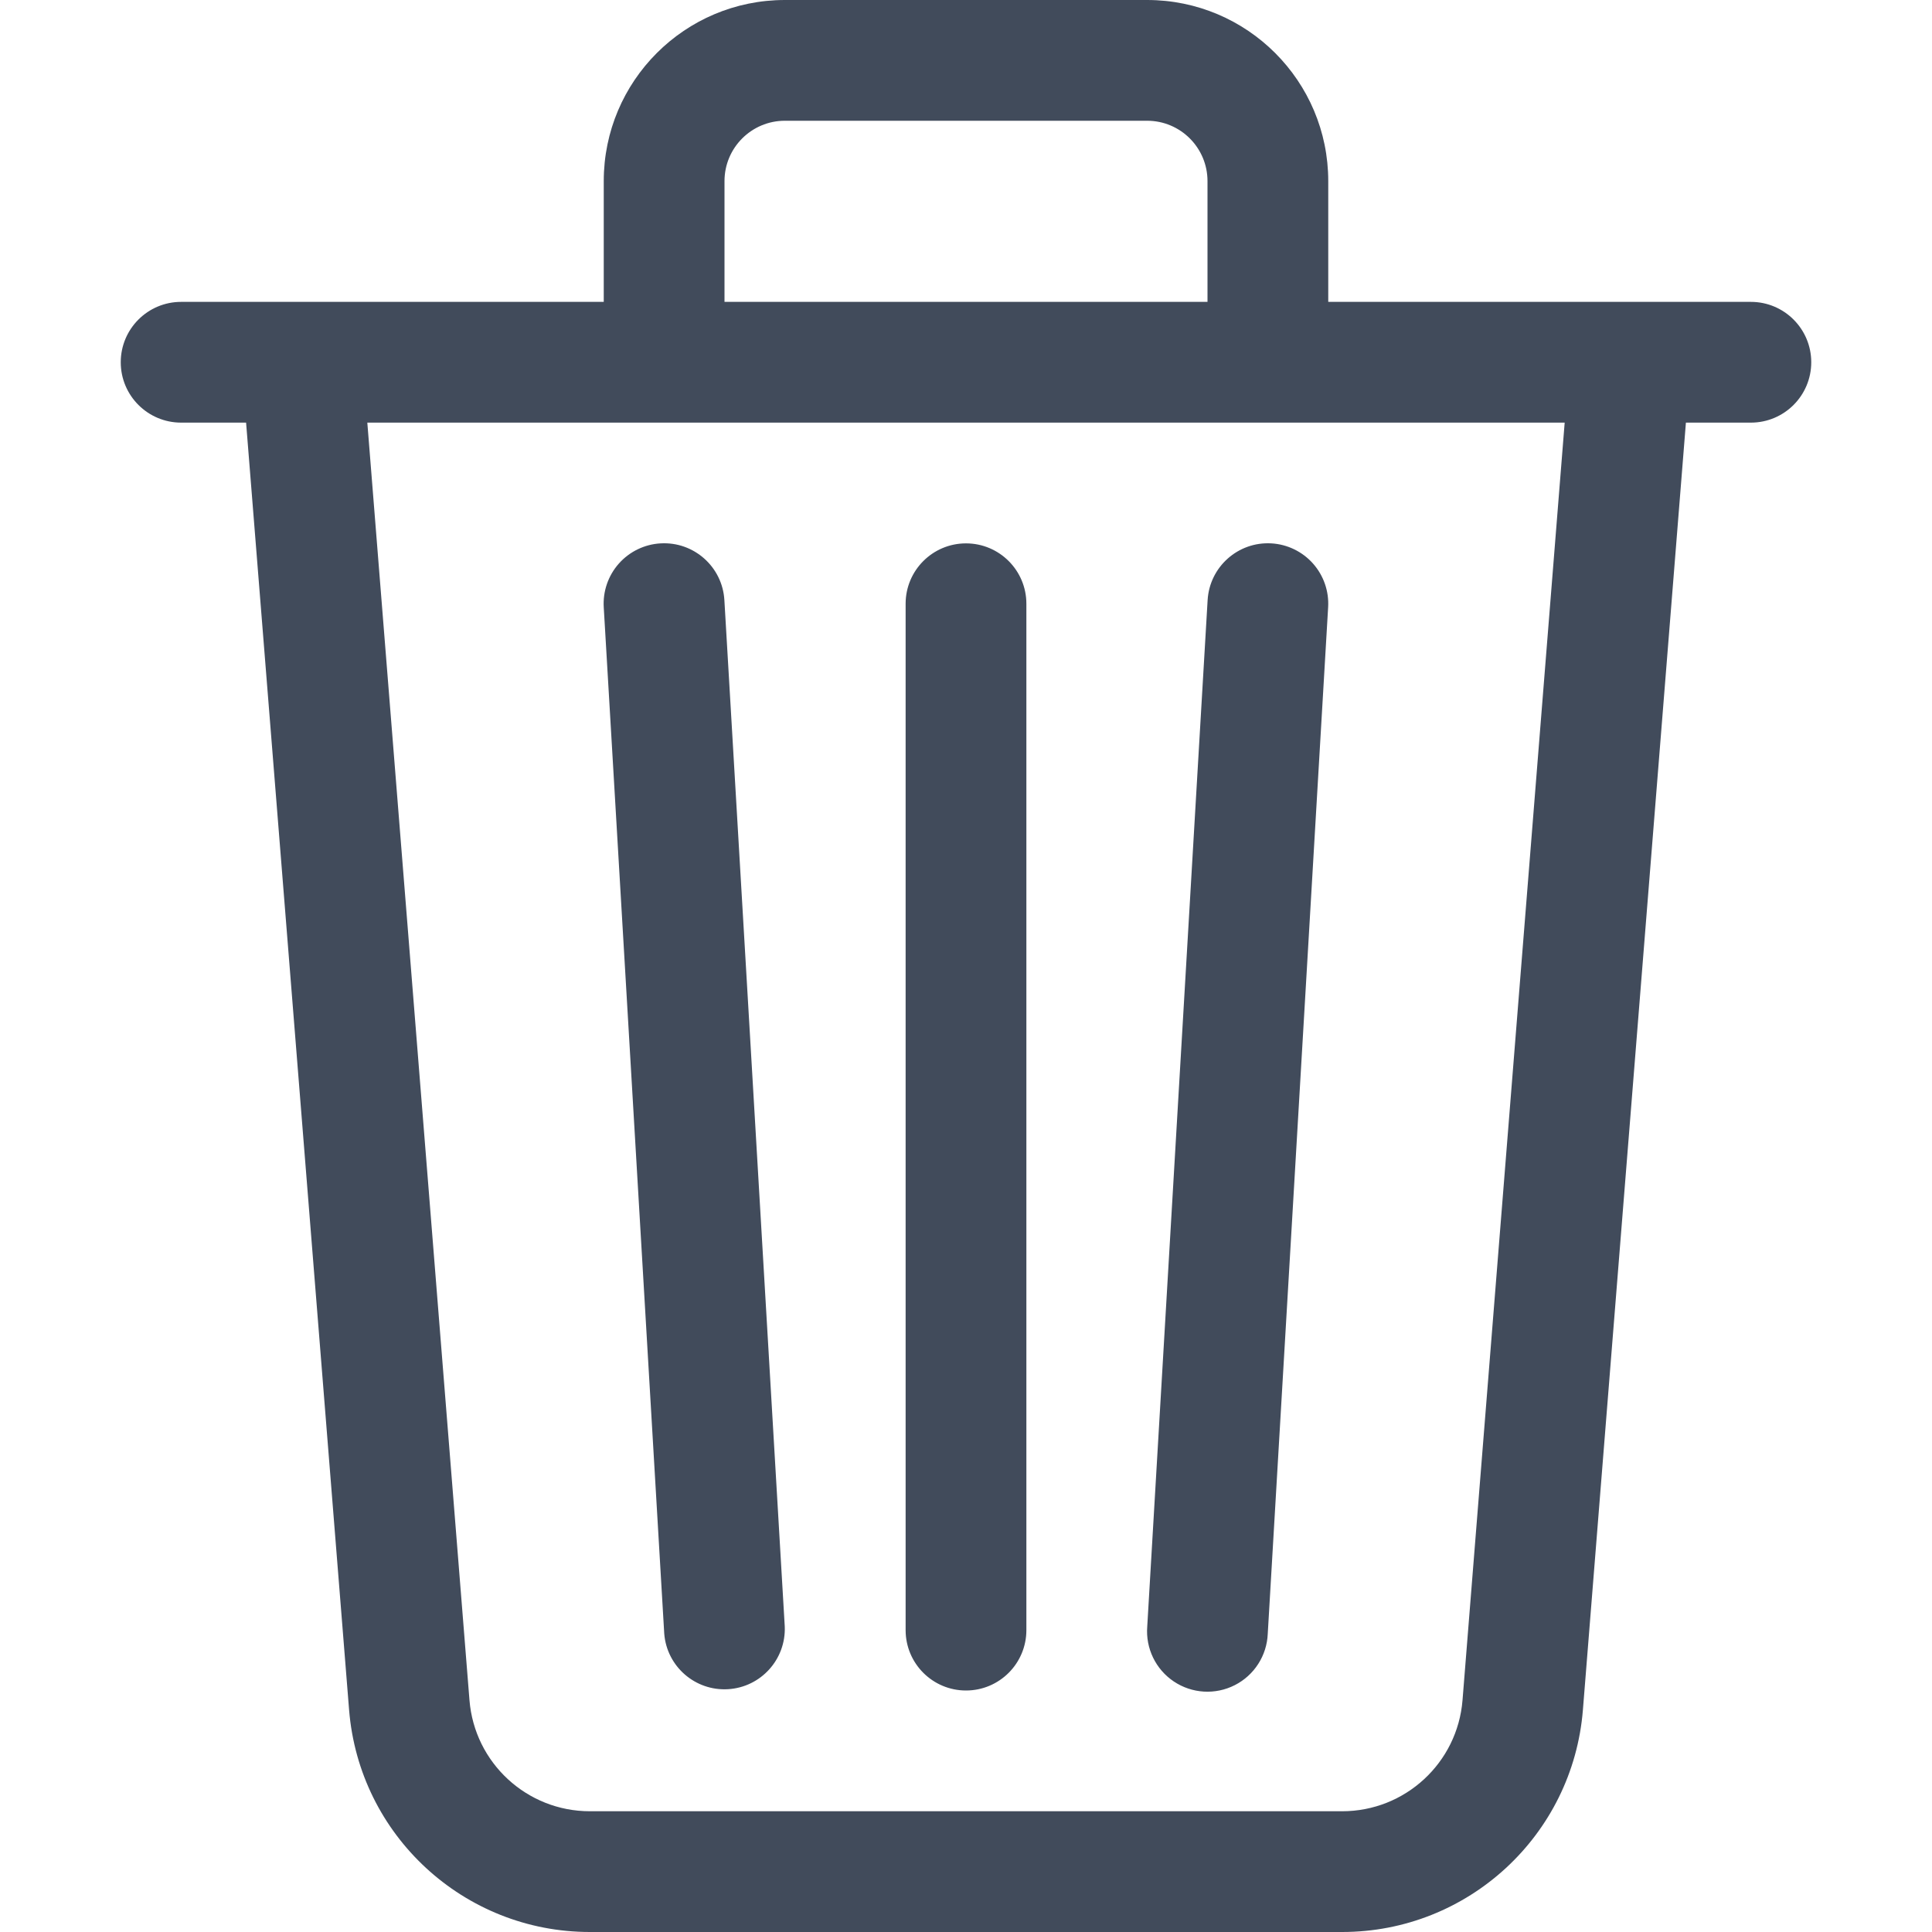
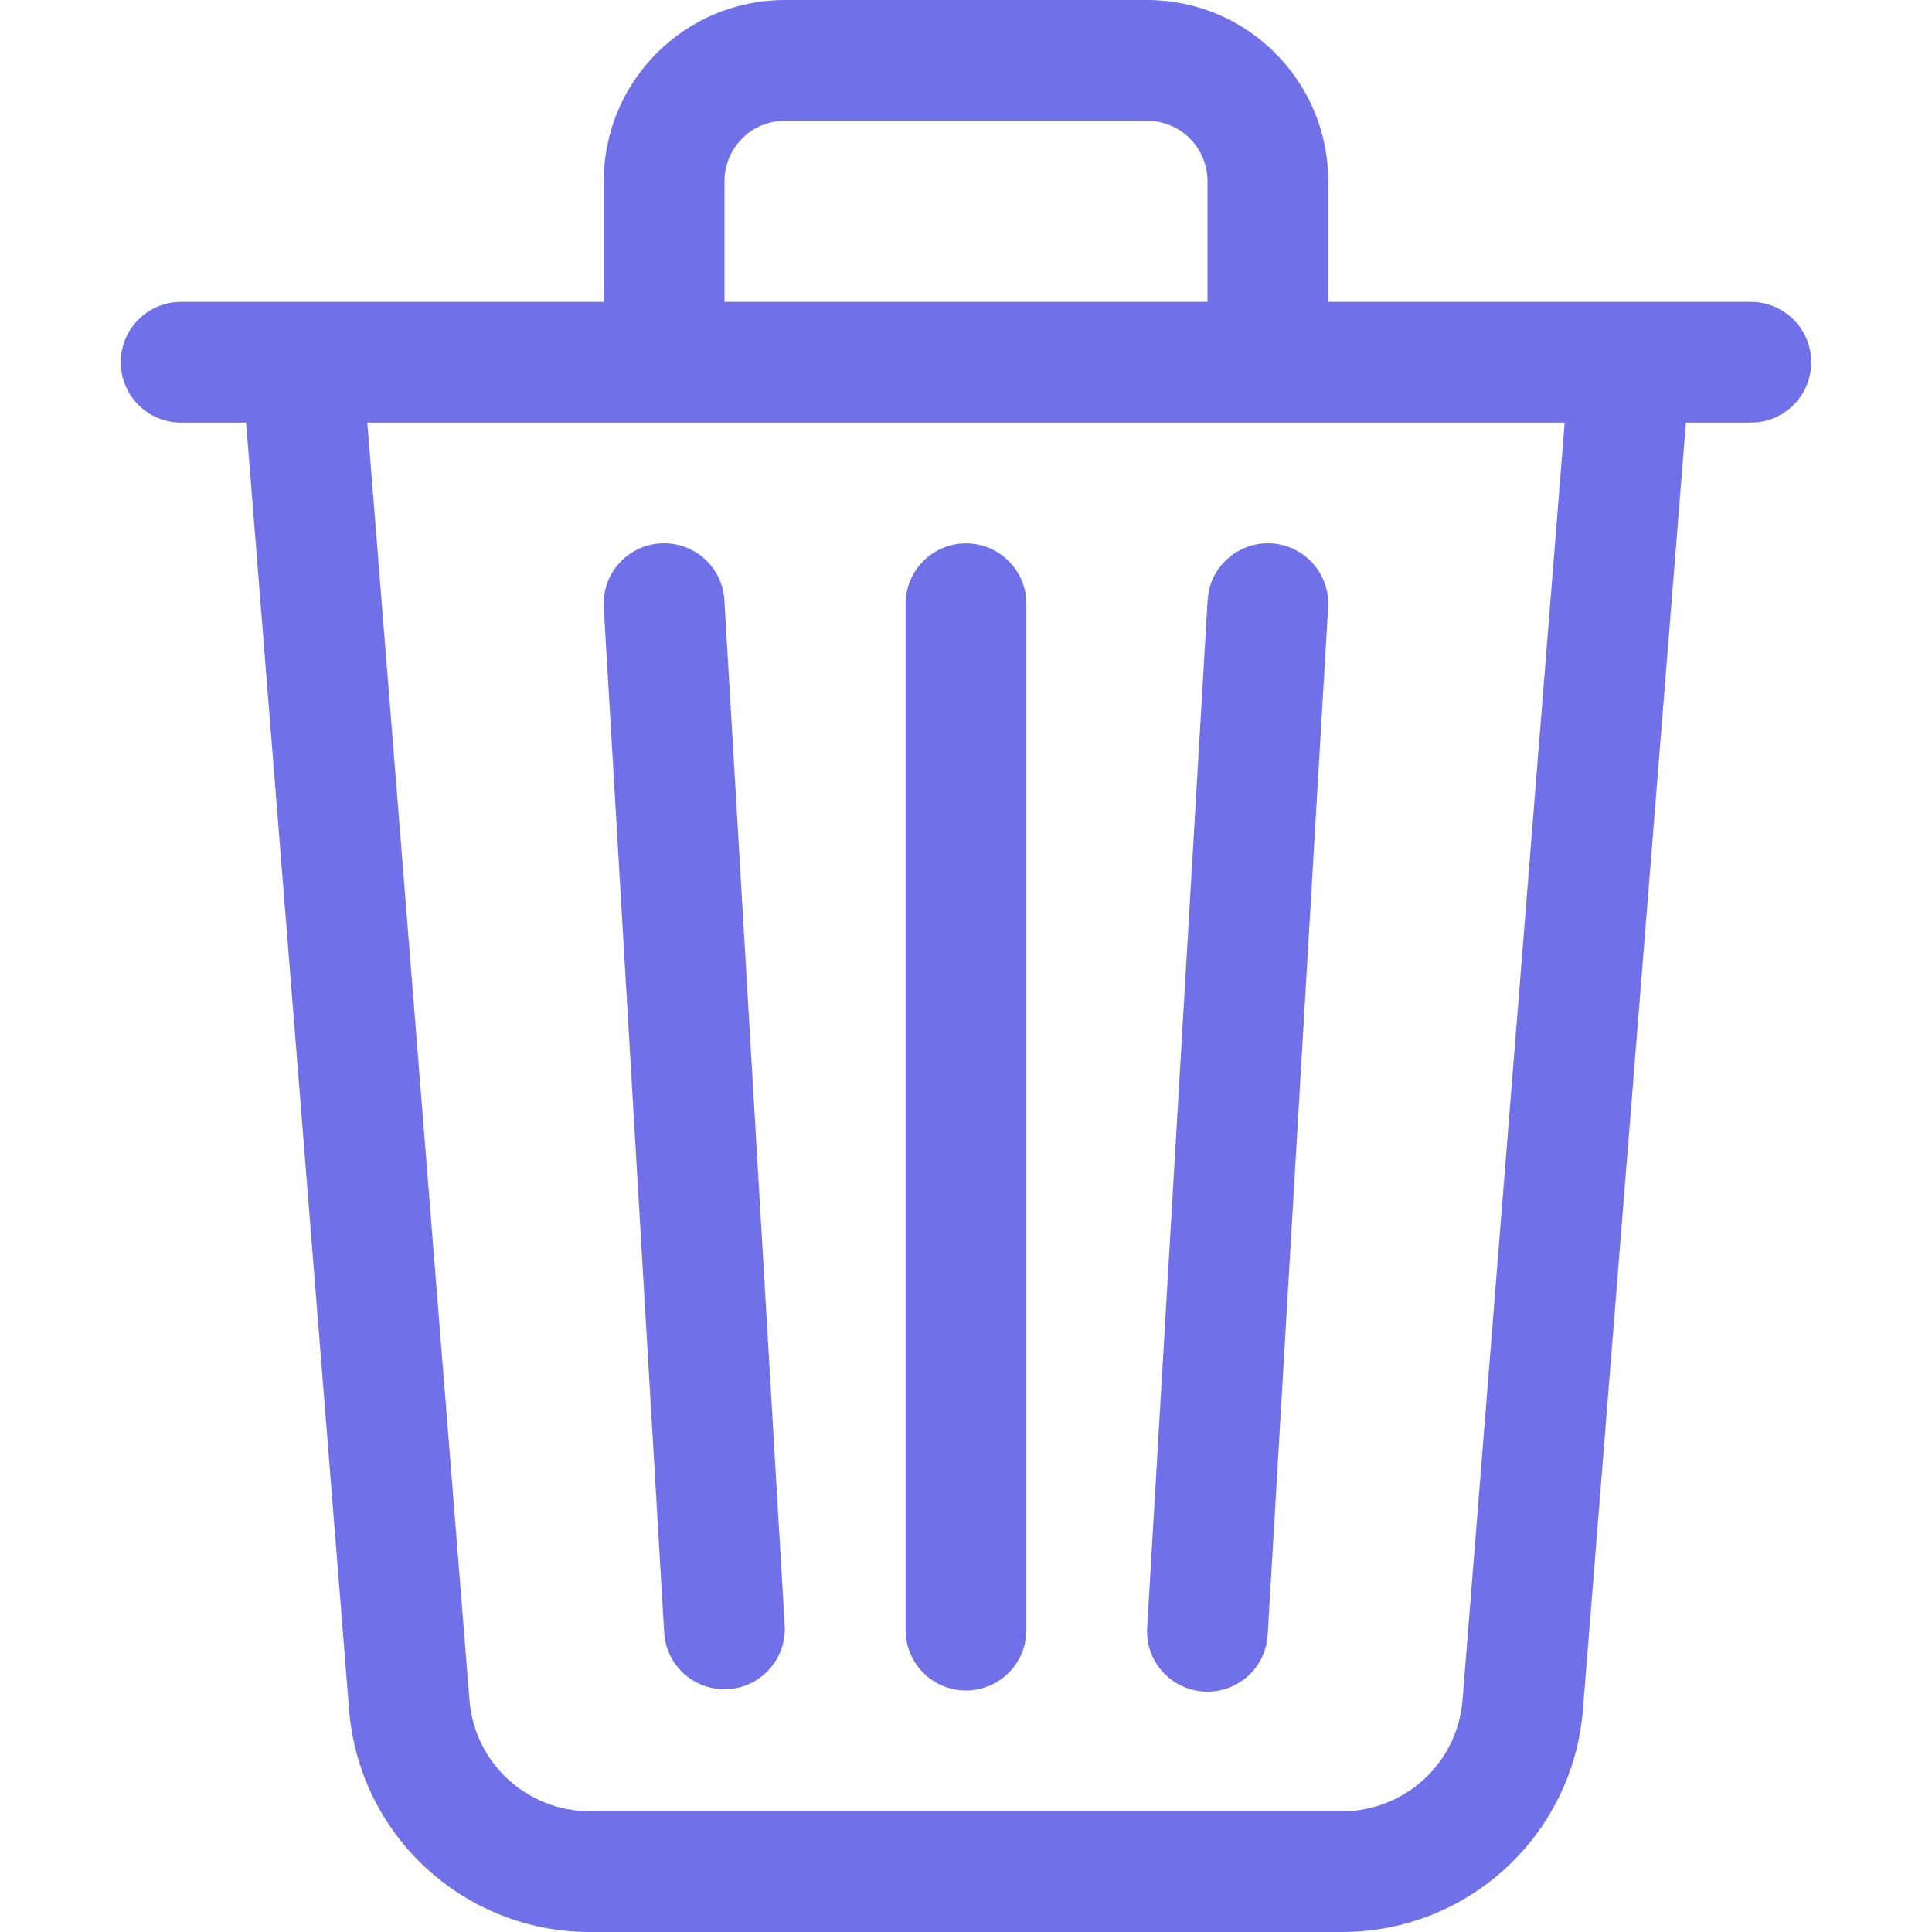
- <svg xmlns="http://www.w3.org/2000/svg" width="18" height="18" fill="#414B5B" class="bi bi-trash3" viewBox="0 0 16 16">
+ <svg xmlns="http://www.w3.org/2000/svg" width="18" height="18" fill="#7071E8" class="bi bi-trash3" viewBox="0 0 16 16">
  <path d="M6.5 1h3a.5.5 0 0 1 .5.5v1H6v-1a.5.5 0 0 1 .5-.5M11 2.5v-1A1.5 1.5 0 0 0 9.5 0h-3A1.5 1.5 0 0 0 5 1.5v1H2.506a.58.58 0 0 0-.01 0H1.5a.5.5 0 0 0 0 1h.538l.853 10.66A2 2 0 0 0 4.885 16h6.23a2 2 0 0 0 1.994-1.84l.853-10.66h.538a.5.5 0 0 0 0-1h-.995a.59.59 0 0 0-.01 0zm1.958 1-.846 10.58a1 1 0 0 1-.997.92h-6.23a1 1 0 0 1-.997-.92L3.042 3.5zm-7.487 1a.5.5 0 0 1 .528.47l.5 8.5a.5.5 0 0 1-.998.06L5 5.03a.5.5 0 0 1 .47-.53Zm5.058 0a.5.5 0 0 1 .47.53l-.5 8.5a.5.5 0 1 1-.998-.06l.5-8.5a.5.5 0 0 1 .528-.47ZM8 4.5a.5.5 0 0 1 .5.5v8.5a.5.5 0 0 1-1 0V5a.5.5 0 0 1 .5-.5" />
</svg>
